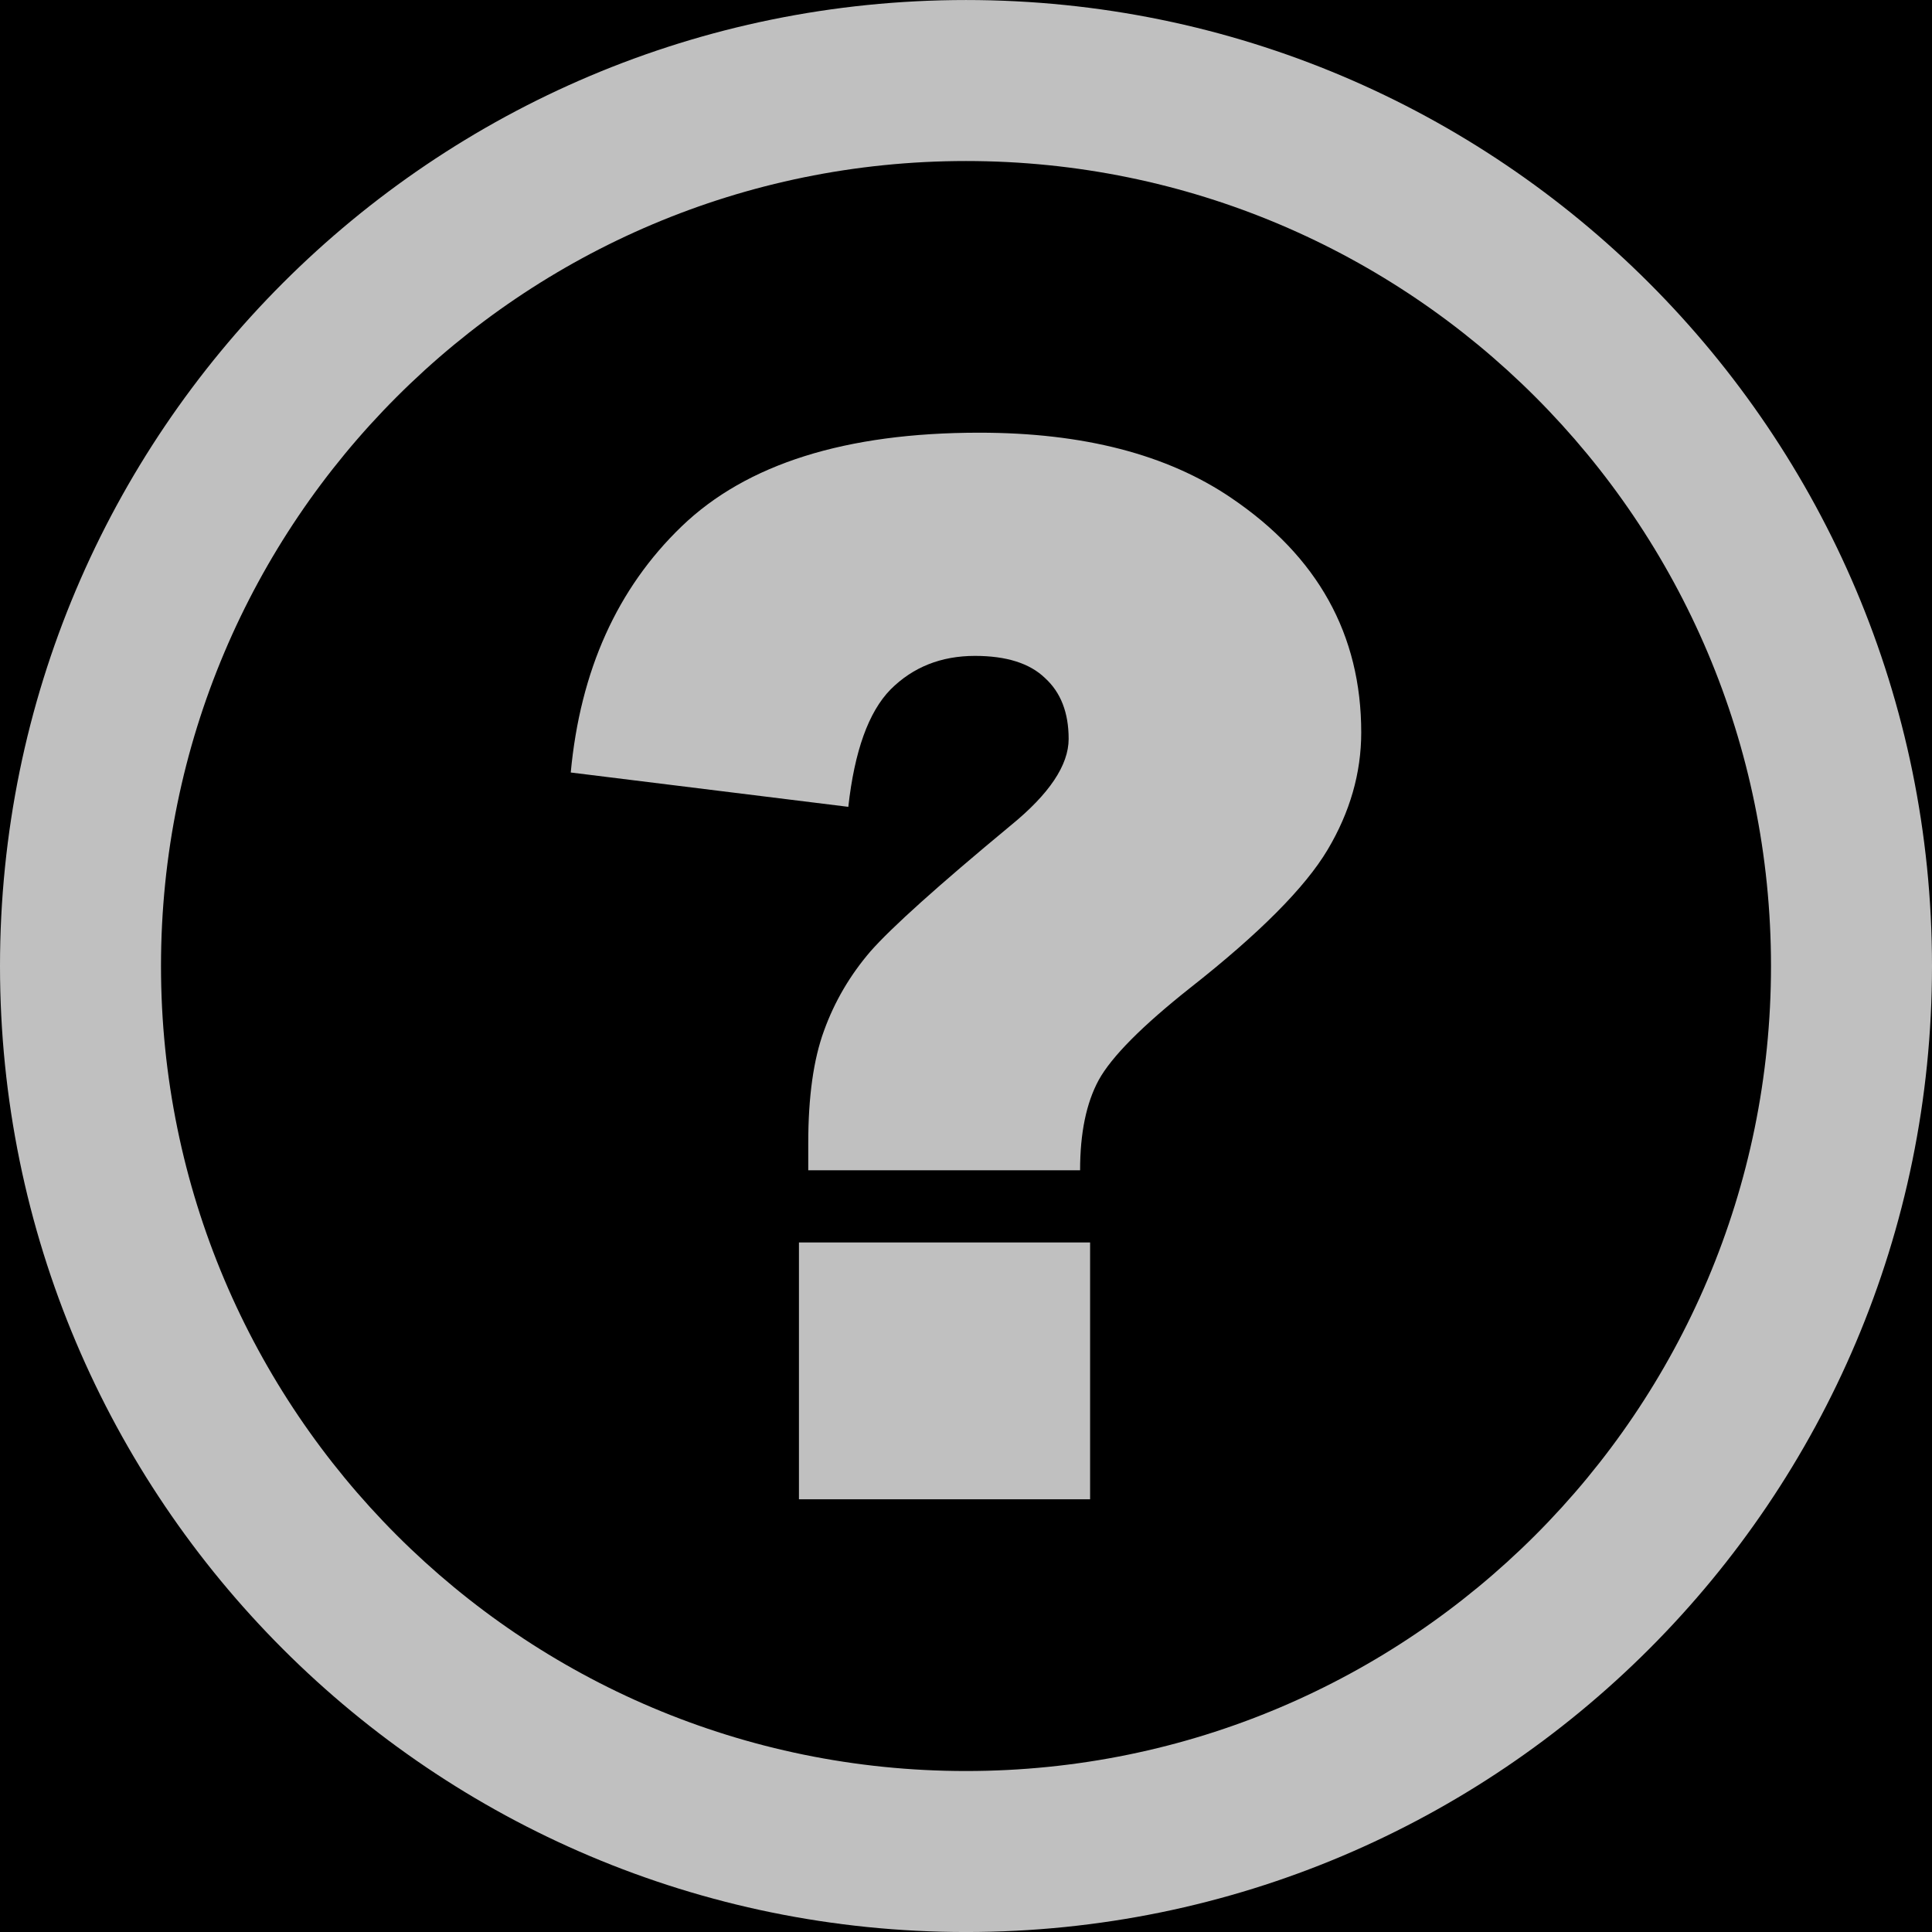
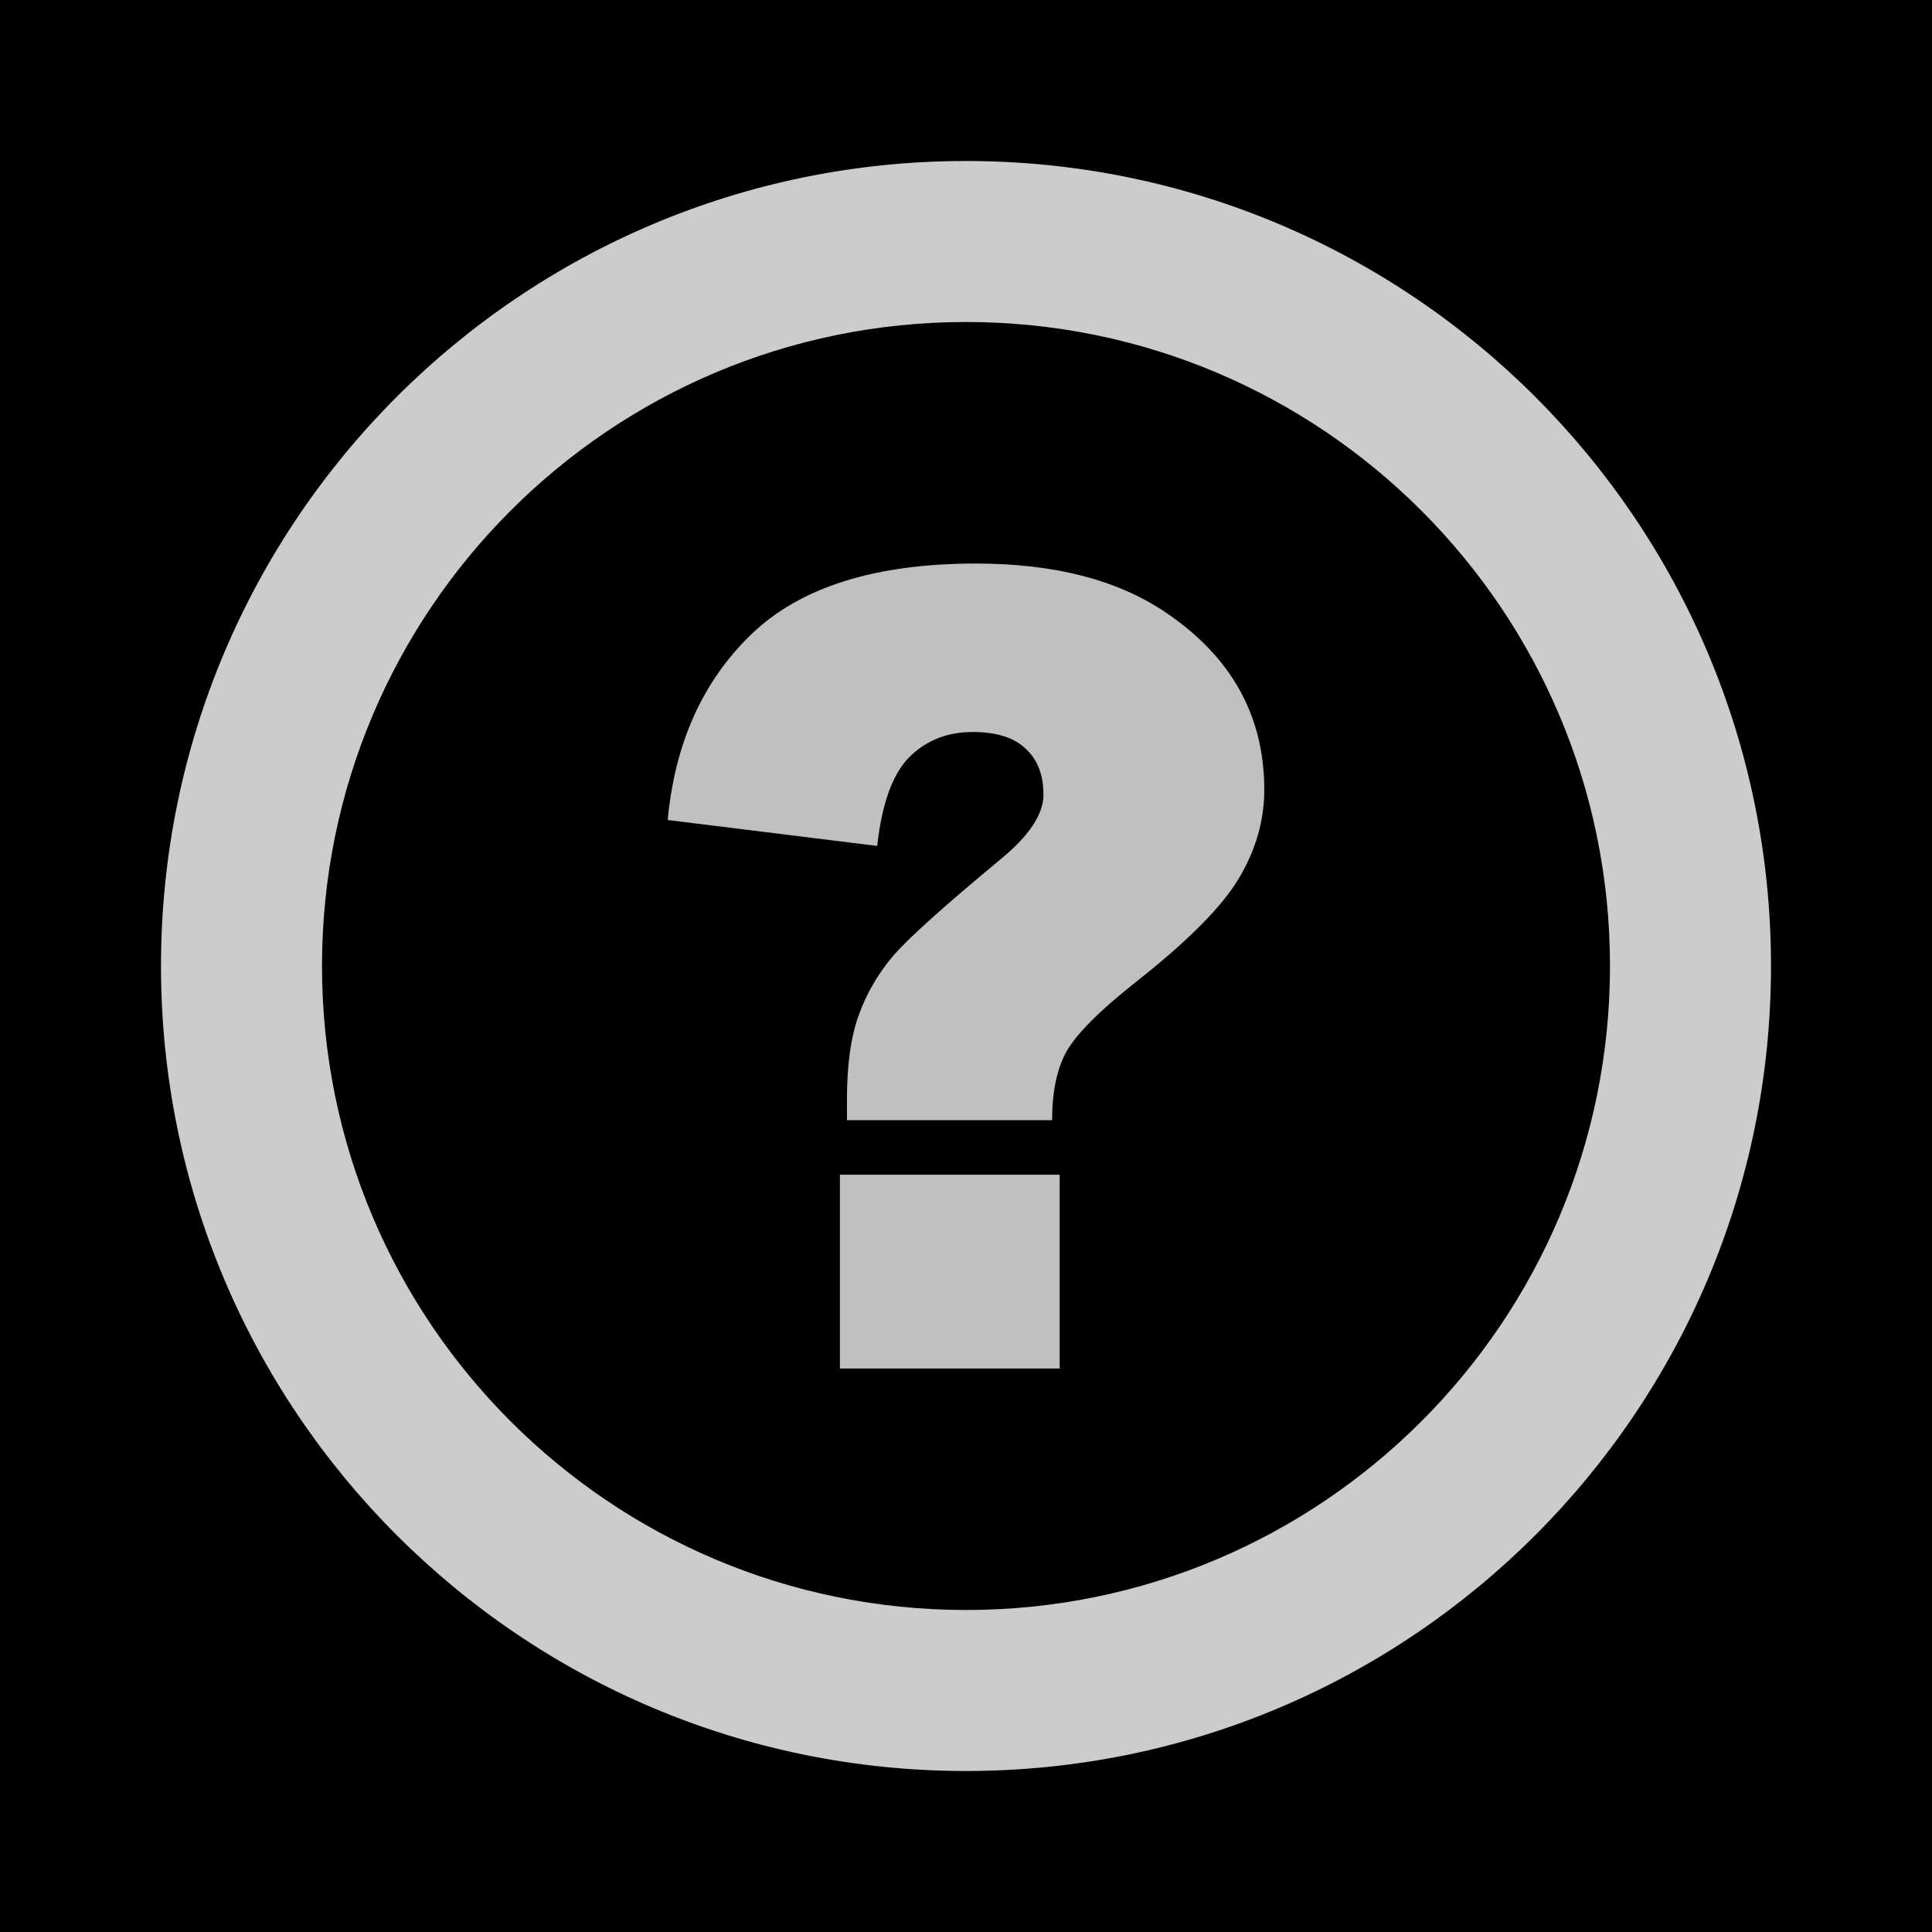
<svg xmlns="http://www.w3.org/2000/svg" width="24" height="24" id="svg2" version="1.1">
  <defs id="defs4" />
  <g id="background" transform="translate(0,-1000)">
    <path style="fill:#000000;fill-opacity:1;stroke:none" d="m 0,1000 0,24 24,0 0,-24 -24,0 z" id="rect3758" />
  </g>
  <g id="icon" transform="translate(0,-1028.362)">
-     <g id="g2988" transform="matrix(0.03125,0,0,0.03125,-4,1023.476)">
-       <g id="flowRoot3777" style="font-size:40px;font-style:normal;font-weight:normal;line-height:125%;letter-spacing:0px;word-spacing:0px;opacity:0.8;fill:#ffffff;fill-opacity:0.941;stroke:none;font-family:Sans" transform="matrix(4.044415,0,0,4.044415,-1104.676,-883.0363)">
-         <path id="path3804" style="font-size:144px;font-variant:normal;font-stretch:normal;text-align:start;line-height:125%;writing-mode:lr-tb;text-anchor:start;fill:#ffffff;font-family:Arial Black;-inkscape-font-specification:'Arial Black,'" d="m 410.945,372.016 -26.719,0 0,-2.672 c -3e-5,-4.547 0.516,-8.227 1.547,-11.039 1.031,-2.859 2.555,-5.461 4.57,-7.805 2.062,-2.344 6.656,-6.469 13.781,-12.375 3.797,-3.094 5.695,-5.93 5.695,-8.508 -5e-5,-2.578 -0.773,-4.57 -2.32,-5.977 -1.5,-1.453 -3.797,-2.18 -6.891,-2.18 -3.328,8e-5 -6.094,1.102 -8.297,3.305 -2.156,2.203 -3.539,6.047 -4.148,11.531 l -27.281,-3.375 c 0.938,-10.031 4.57,-18.094 10.898,-24.188 6.375,-6.141 16.125,-9.211 29.25,-9.211 10.219,1e-4 18.469,2.133 24.75,6.398 8.531,5.766 12.797,13.453 12.797,23.062 -8e-5,3.984 -1.102,7.828 -3.305,11.531 -2.203,3.703 -6.703,8.227 -13.5,13.57 -4.734,3.75 -7.734,6.773 -9,9.07 -1.219,2.25 -1.828,5.203 -1.828,8.859 m -27.633,7.102 28.617,0 0,25.242 -28.617,0 0,-25.242" />
-       </g>
-       <path id="path3785" transform="translate(0,28.36218)" d="M 512,128 C 299.923,128 128,299.923 128,512 128,724.077 299.923,896 512,896 724.077,896 896,724.077 896,512 896,299.923 724.077,128 512,128 z m 0,64 C 688.731,192 832,335.269 832,512 832,688.731 688.731,832 512,832 335.269,832 192,688.731 192,512 192,335.269 335.269,192 512,192 z" style="opacity:0.8;fill:#ffffff;fill-opacity:0.941;stroke:none" />
+     <g transform="matrix(0.09538714,0,0,0.09538714,-26.12915,1006.792)" style="font-size:40px;font-style:normal;font-weight:normal;line-height:125%;letter-spacing:0px;word-spacing:0px;opacity:0.8;fill:#ffffff;fill-opacity:0.941;stroke:none;font-family:Sans" id="flowRoot3777">
+       <path d="m 410.945,372.016 -26.719,0 0,-2.672 c -3e-5,-4.547 0.516,-8.227 1.547,-11.039 1.031,-2.859 2.555,-5.461 4.57,-7.805 2.062,-2.344 6.656,-6.469 13.781,-12.375 3.797,-3.094 5.695,-5.93 5.695,-8.508 -5e-5,-2.578 -0.773,-4.57 -2.32,-5.977 -1.5,-1.453 -3.797,-2.18 -6.891,-2.18 -3.328,8e-5 -6.094,1.102 -8.297,3.305 -2.156,2.203 -3.539,6.047 -4.148,11.531 l -27.281,-3.375 c 0.938,-10.031 4.57,-18.094 10.898,-24.188 6.375,-6.141 16.125,-9.211 29.25,-9.211 10.219,1e-4 18.469,2.133 24.75,6.398 8.531,5.766 12.797,13.453 12.797,23.062 -8e-5,3.984 -1.102,7.828 -3.305,11.531 -2.203,3.703 -6.703,8.227 -13.5,13.57 -4.734,3.75 -7.734,6.773 -9,9.07 -1.219,2.25 -1.828,5.203 -1.828,8.859 m -27.633,7.102 28.617,0 0,25.242 -28.617,0 0,-25.242" style="font-size:144px;font-variant:normal;font-stretch:normal;text-align:start;line-height:125%;writing-mode:lr-tb;text-anchor:start;fill:#ffffff;font-family:Arial Black;-inkscape-font-specification:'Arial Black,'" id="path3804" />
    </g>
+     <path style="opacity:0.8;fill:#ffffff;fill-opacity:1;stroke:none" d="M 12 2 C 6.477 2 2 6.477 2 12 C 2 17.523 6.477 22 12 22 C 17.523 22 22 17.523 22 12 C 22 6.477 17.523 2 12 2 z M 12 4 C 16.418 4 20 7.582 20 12 C 20 16.418 16.418 20 12 20 C 7.582 20 4 16.418 4 12 C 4 7.582 7.582 4 12 4 z " transform="translate(0,1028.362)" id="path3761" />
  </g>
</svg>
